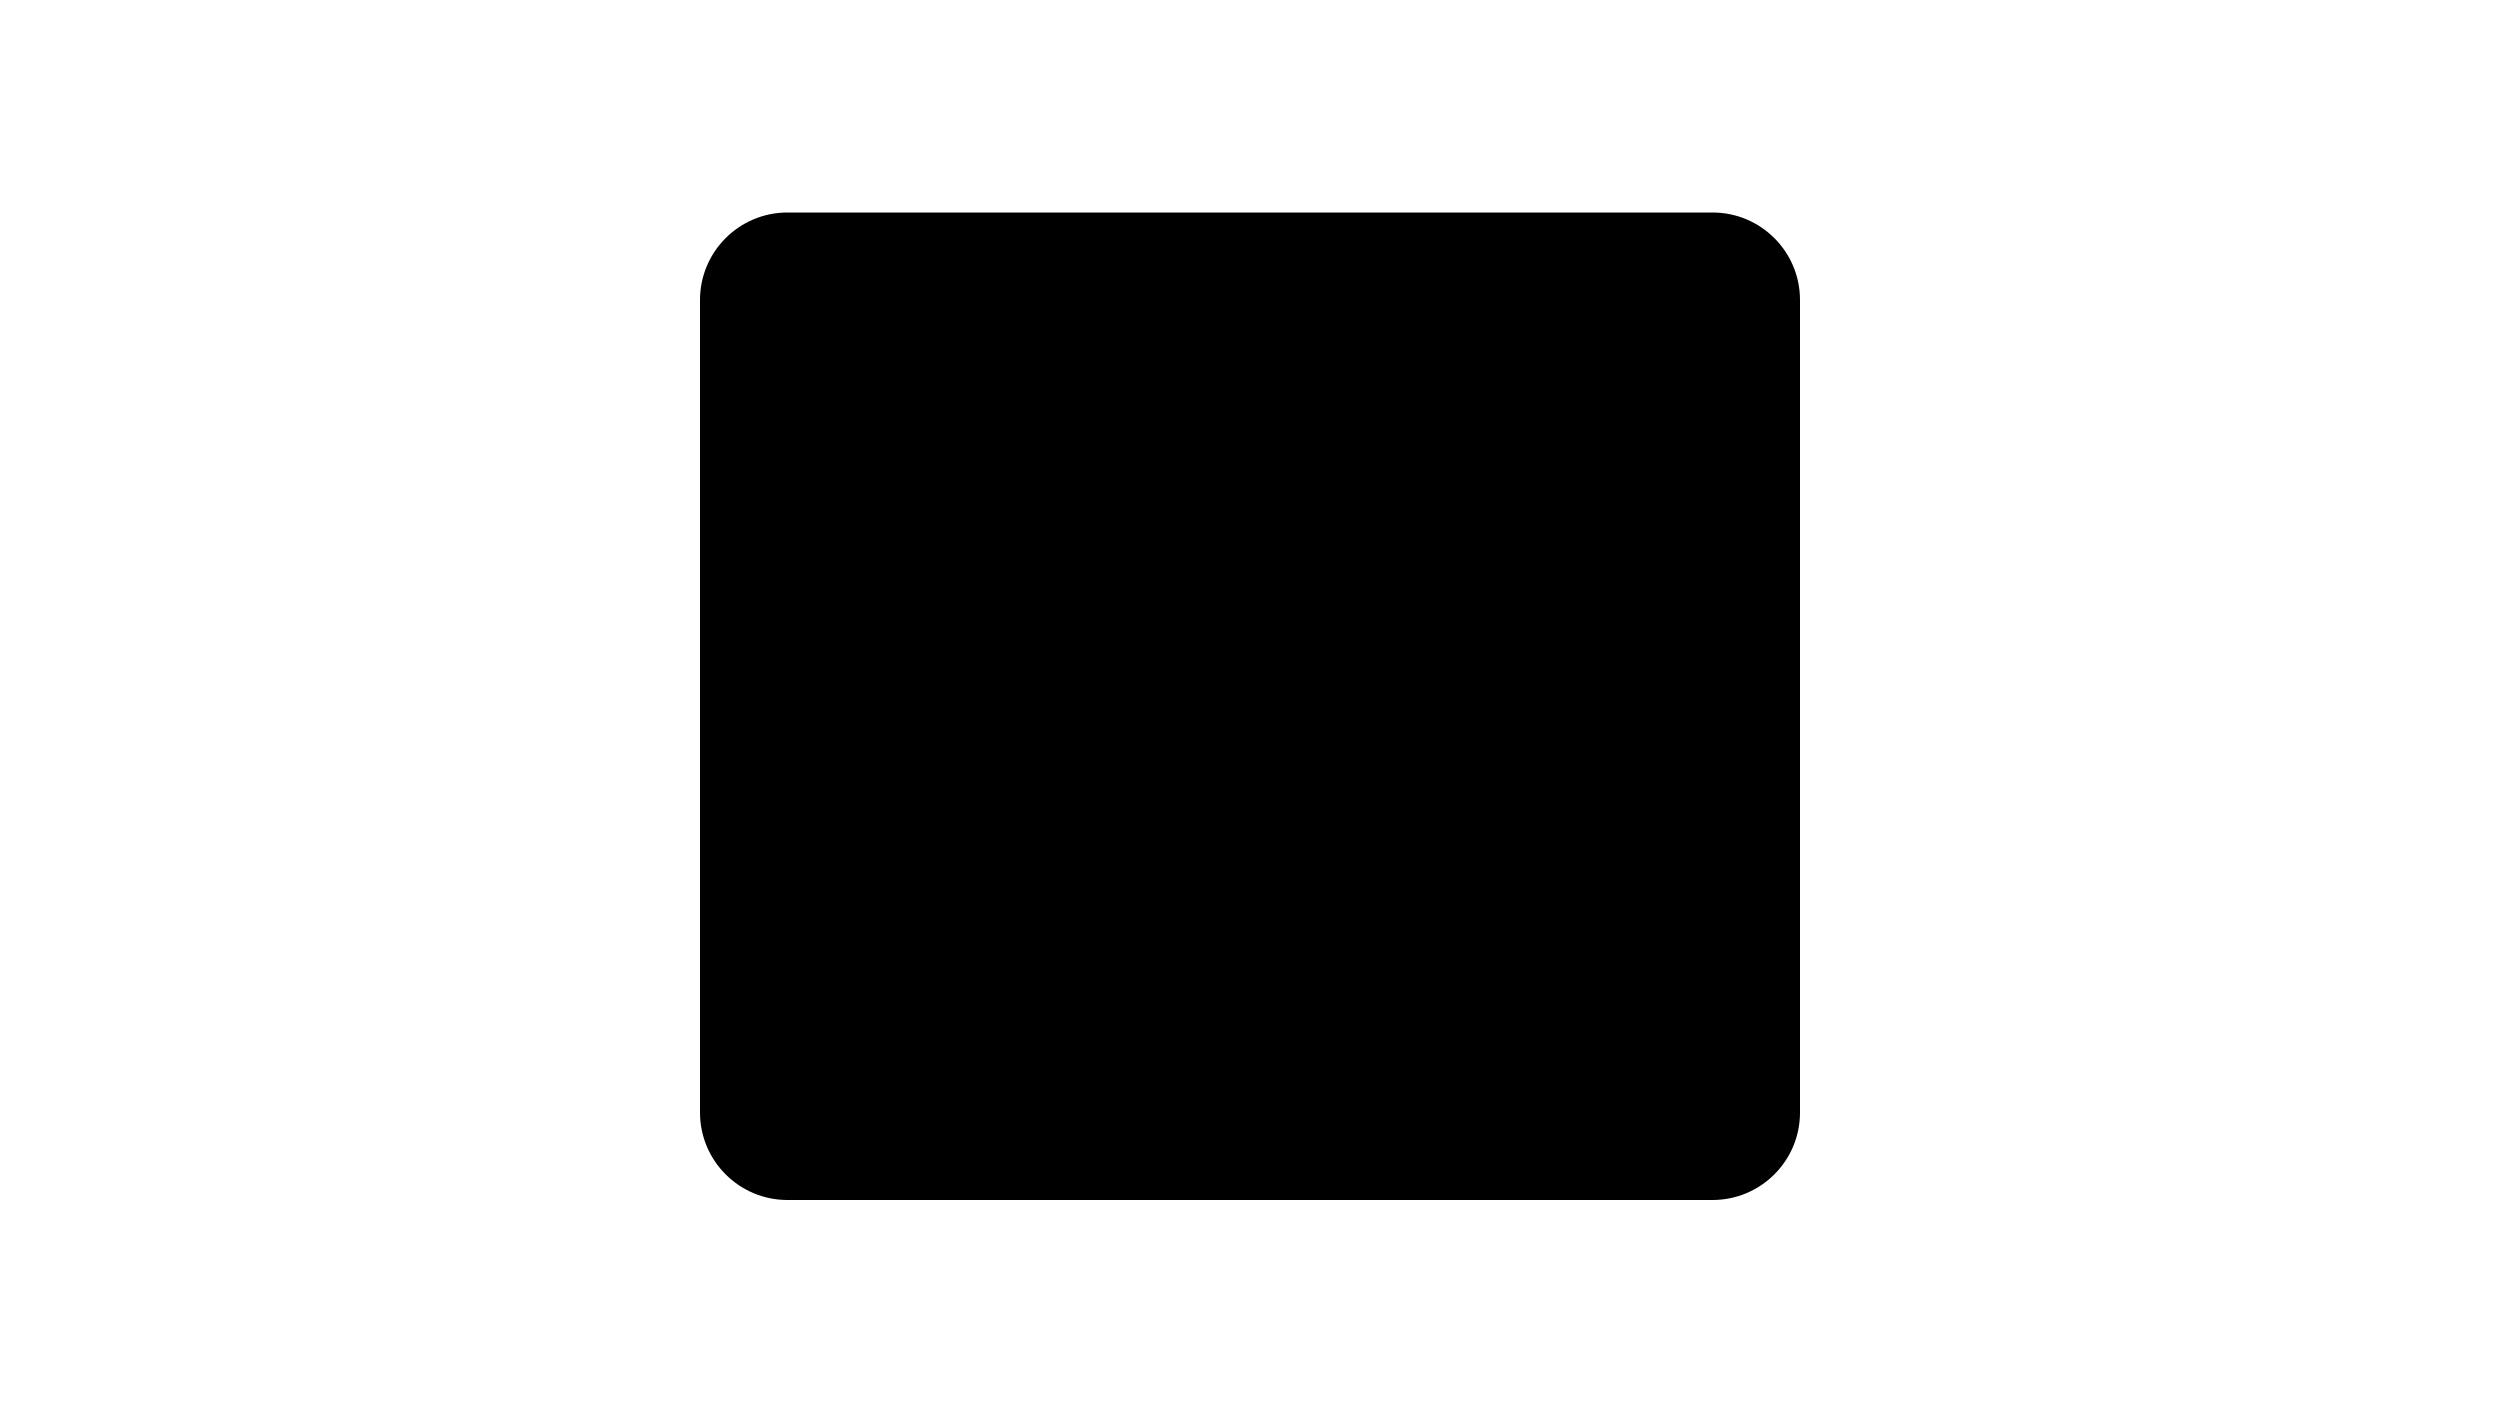
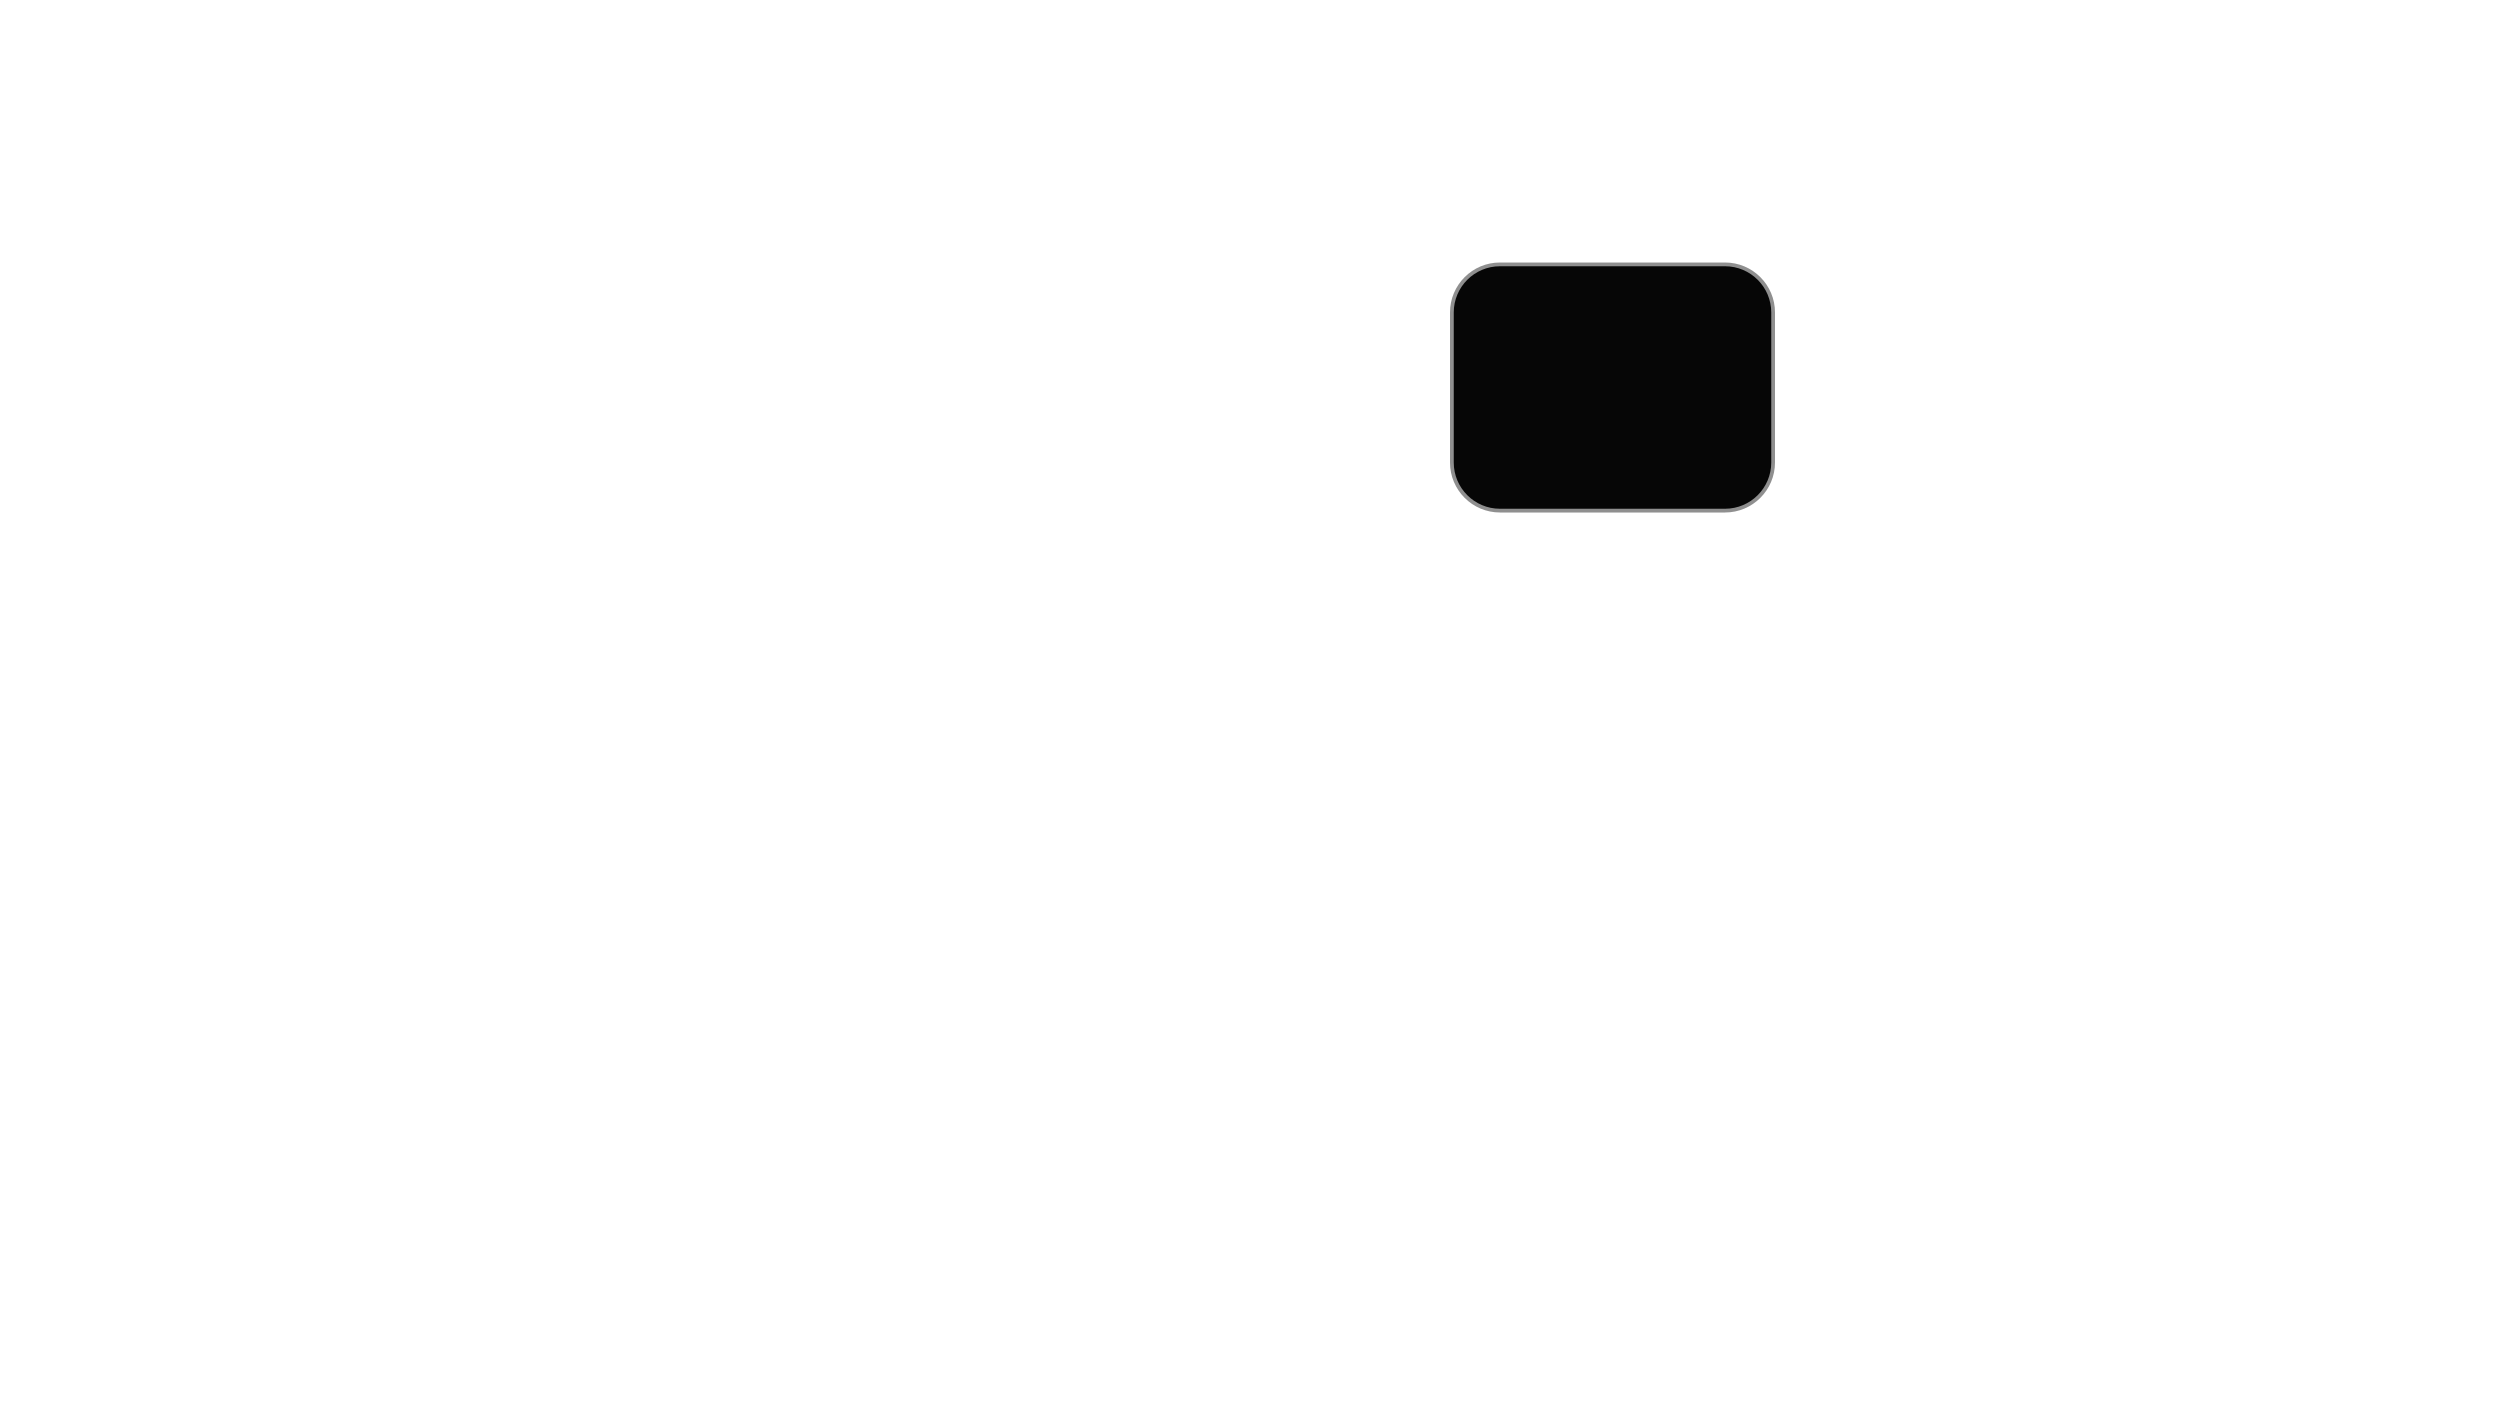
<svg xmlns="http://www.w3.org/2000/svg" viewBox="0 0 400 225" preserveAspectRatio="xMidYMid slice" aria-hidden="true">
+   <style>
+         .cover-frame { fill: none; stroke: rgba(255, 255, 255, 0.3); stroke-width: 1.4; }
+         .cover-mark { fill: rgba(255, 255, 255, 0.85); }
+         .cover-mask { fill: #060606; stroke: rgba(255, 255, 255, 0.55); stroke-width: 1.2; animation: maskSlide 5.5s ease-in-out infinite; }
+ 
+         @keyframes maskSlide {
+             0%, 12% { transform: translate(70px, -34px); opacity: 0; }
+             30%, 70% { transform: translate(0, 0); opacity: 1; }
+             88%, 100% { transform: translate(70px, -34px); opacity: 0; }
+         }
+ 
+         @media (prefers-reduced-motion: reduce) {
+             .cover-mask { animation: none; opacity: 1; }
+         }
+     </style>
  <rect class="cover-frame" x="112" y="34" width="176" height="158" rx="14" />
  <circle class="cover-mark" cx="258" cy="62" r="11" />
  <rect class="cover-mask" x="232" y="42" width="52" height="40" rx="8" />
</svg>
